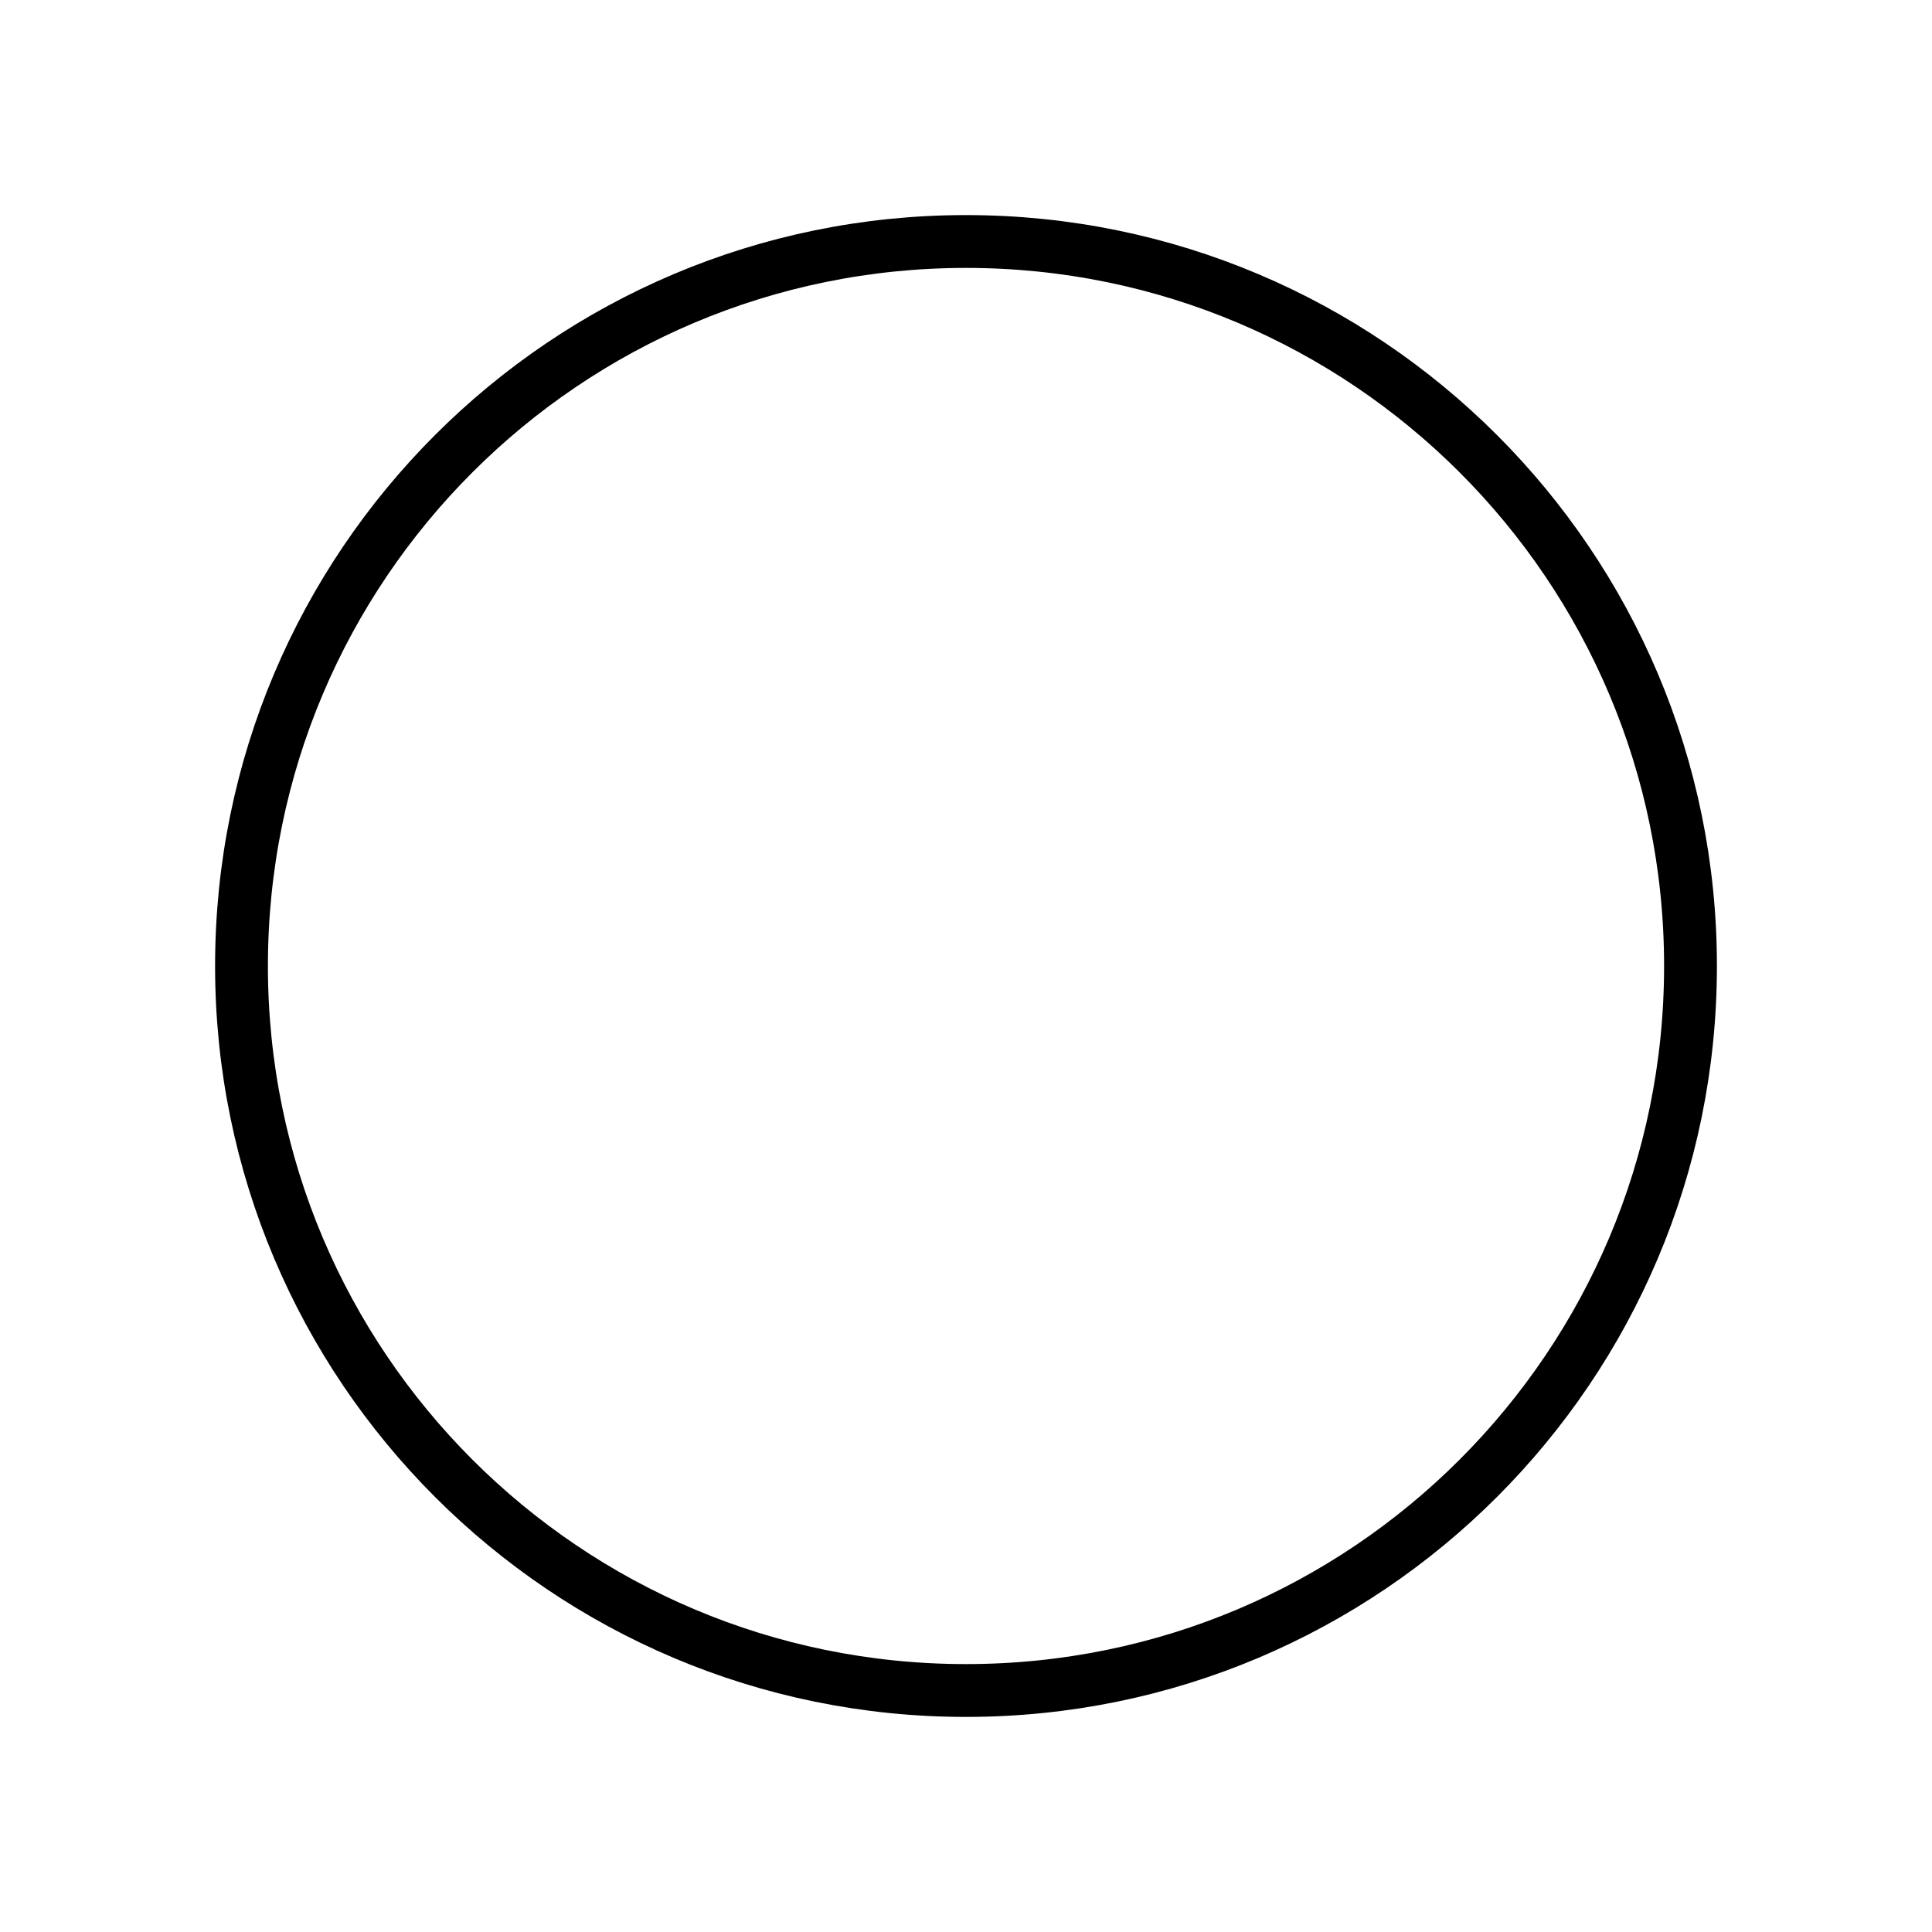
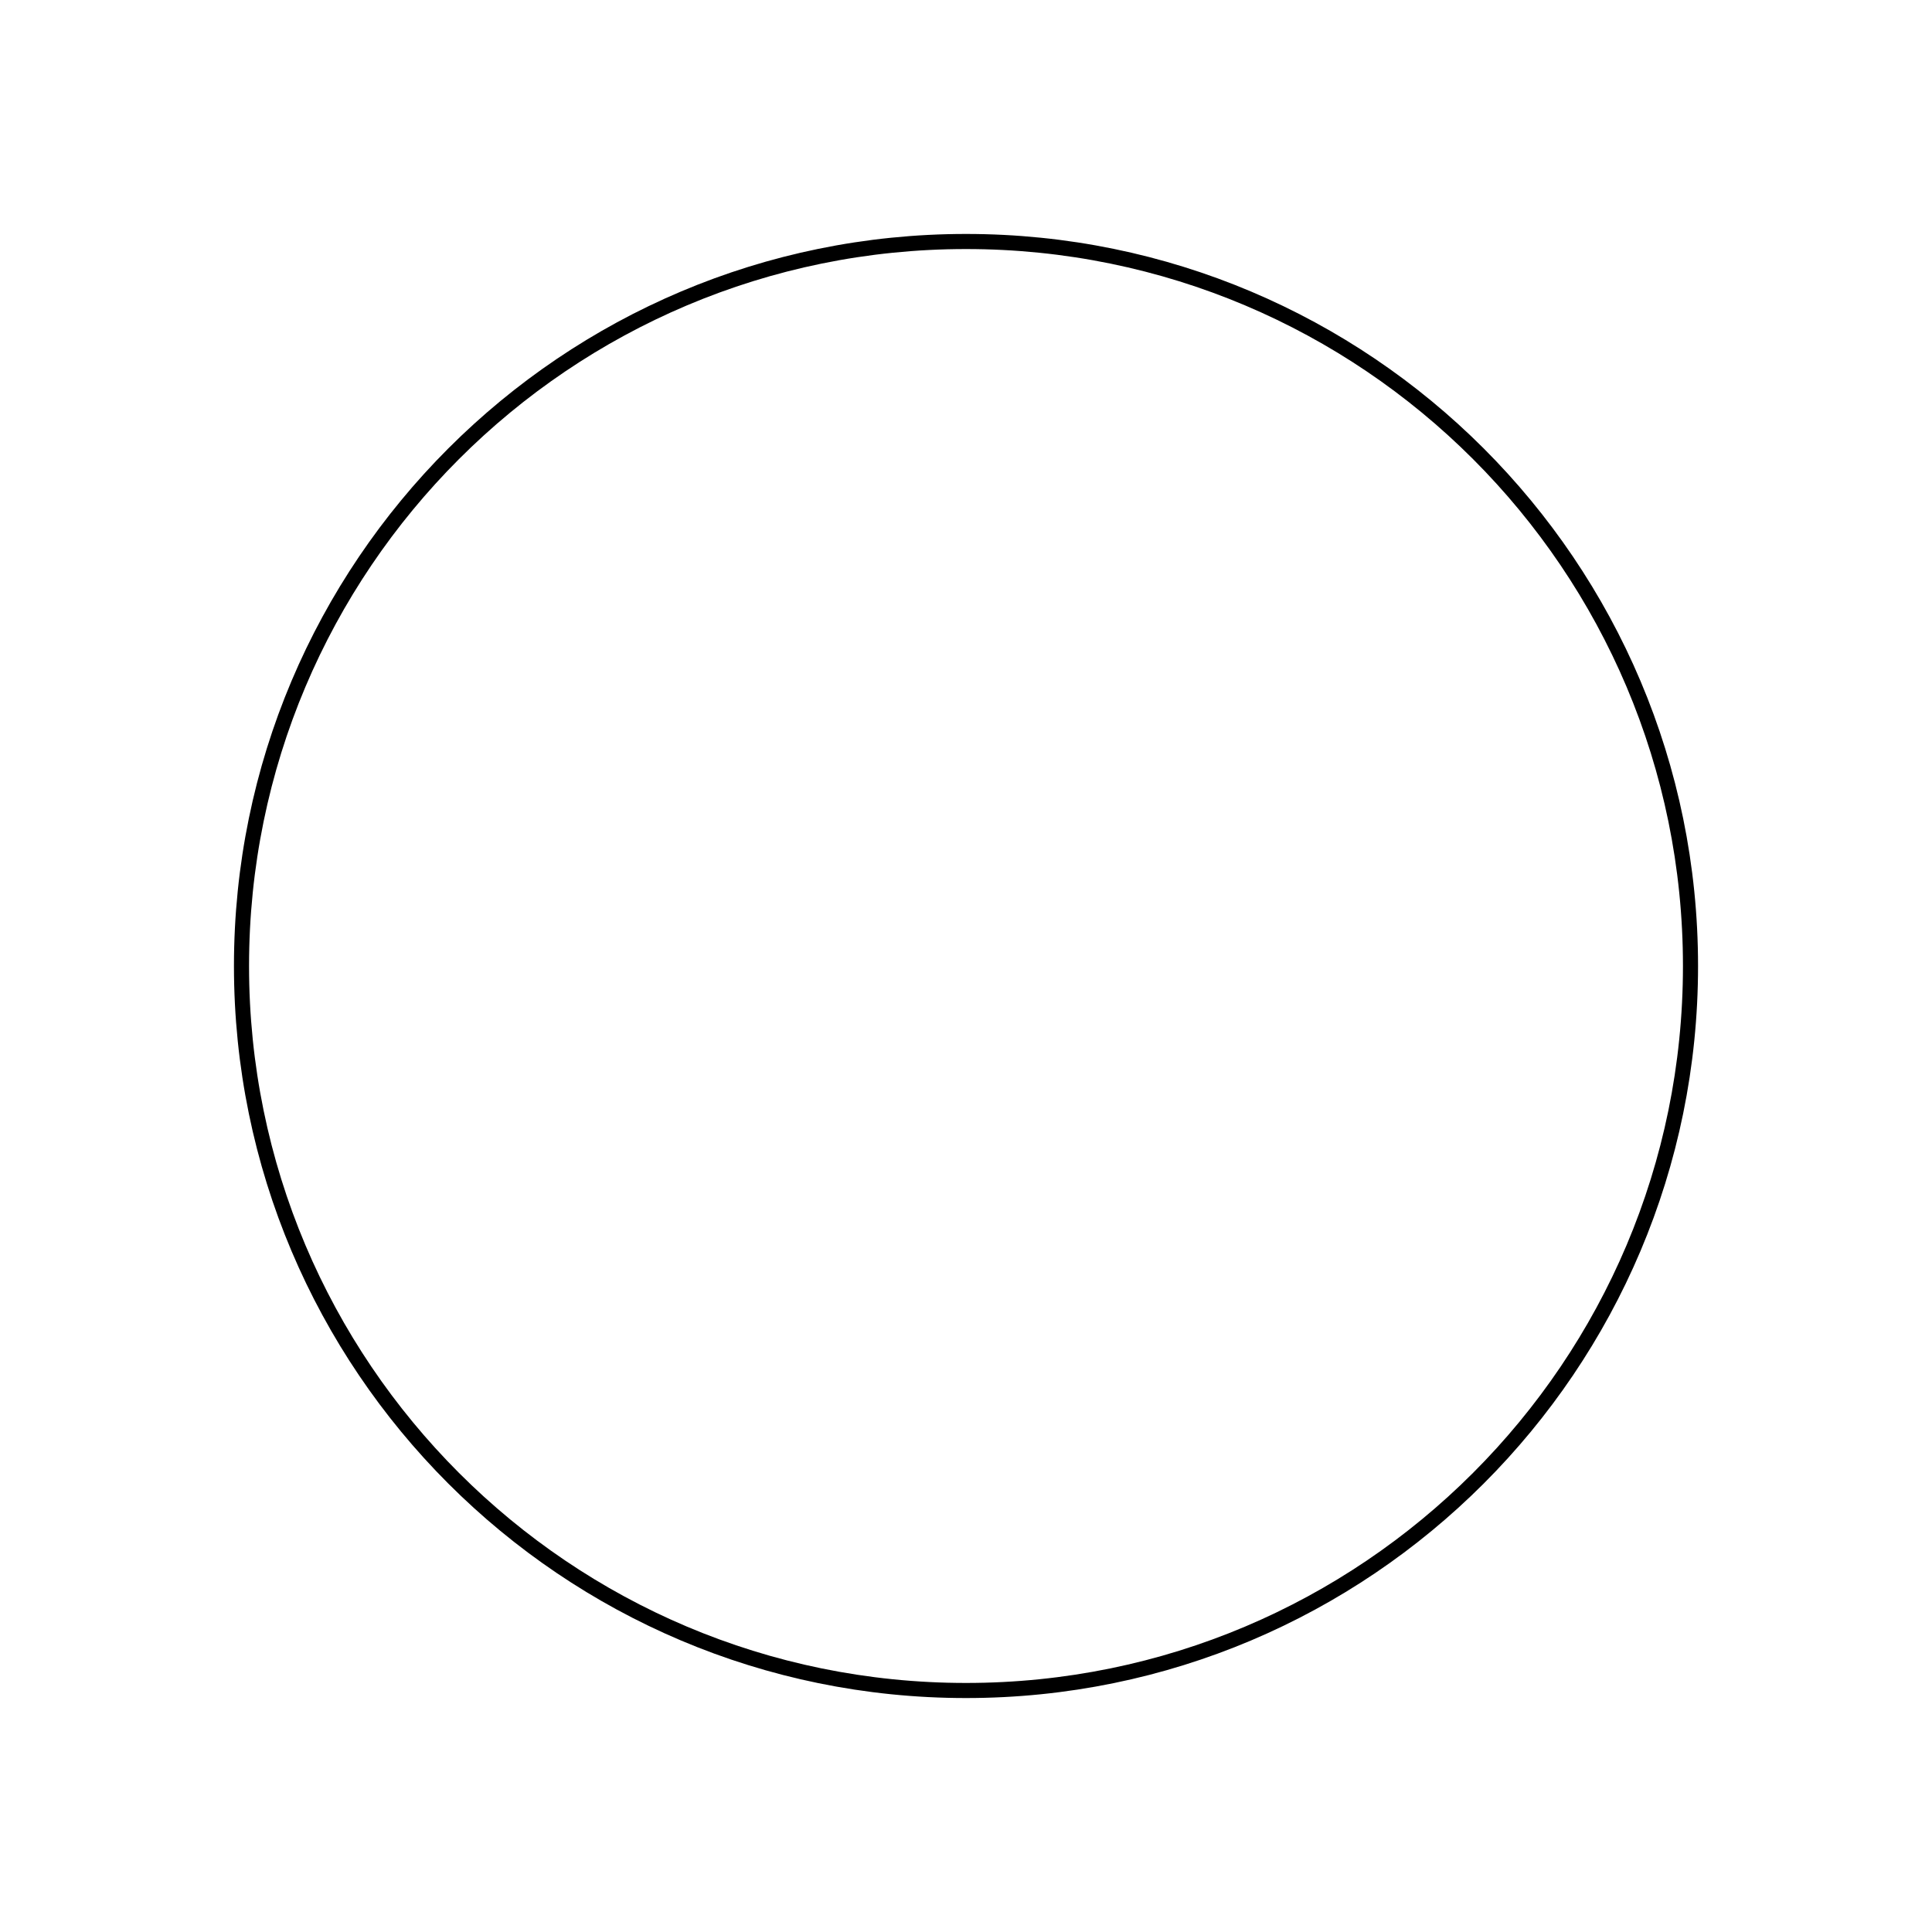
<svg xmlns="http://www.w3.org/2000/svg" style="isolation:isolate" viewBox="0 0 512 512" width="512pt" height="512pt">
  <defs>
    <clipPath id="_clipPath_MUHj0fjcGJldOz8ZIrVmBC6Mkp2EkCho">
      <rect width="512" height="512" />
    </clipPath>
  </defs>
  <g clip-path="url(#_clipPath_MUHj0fjcGJldOz8ZIrVmBC6Mkp2EkCho)">
    <circle cx="256" cy="256" r="192" fill="none" />
-     <circle cx="256" cy="256" r="192" fill="none" mask="url(#_mask_znxZjiqW6YGfGR9P81Wa3X6QVZyUL6A9)" stroke-width="14" stroke="rgb(0,0,0)" stroke-linejoin="miter" stroke-linecap="square" stroke-miterlimit="3" />
+     <circle cx="256" cy="256" r="192" fill="none" mask="url(#_mask_znxZjiqW6YGfGR9P81Wa3X6QVZyUL6A9)" stroke-width="4" stroke="rgb(0,0,0)" stroke-linejoin="miter" stroke-linecap="square" stroke-miterlimit="3" />
  </g>
</svg>
